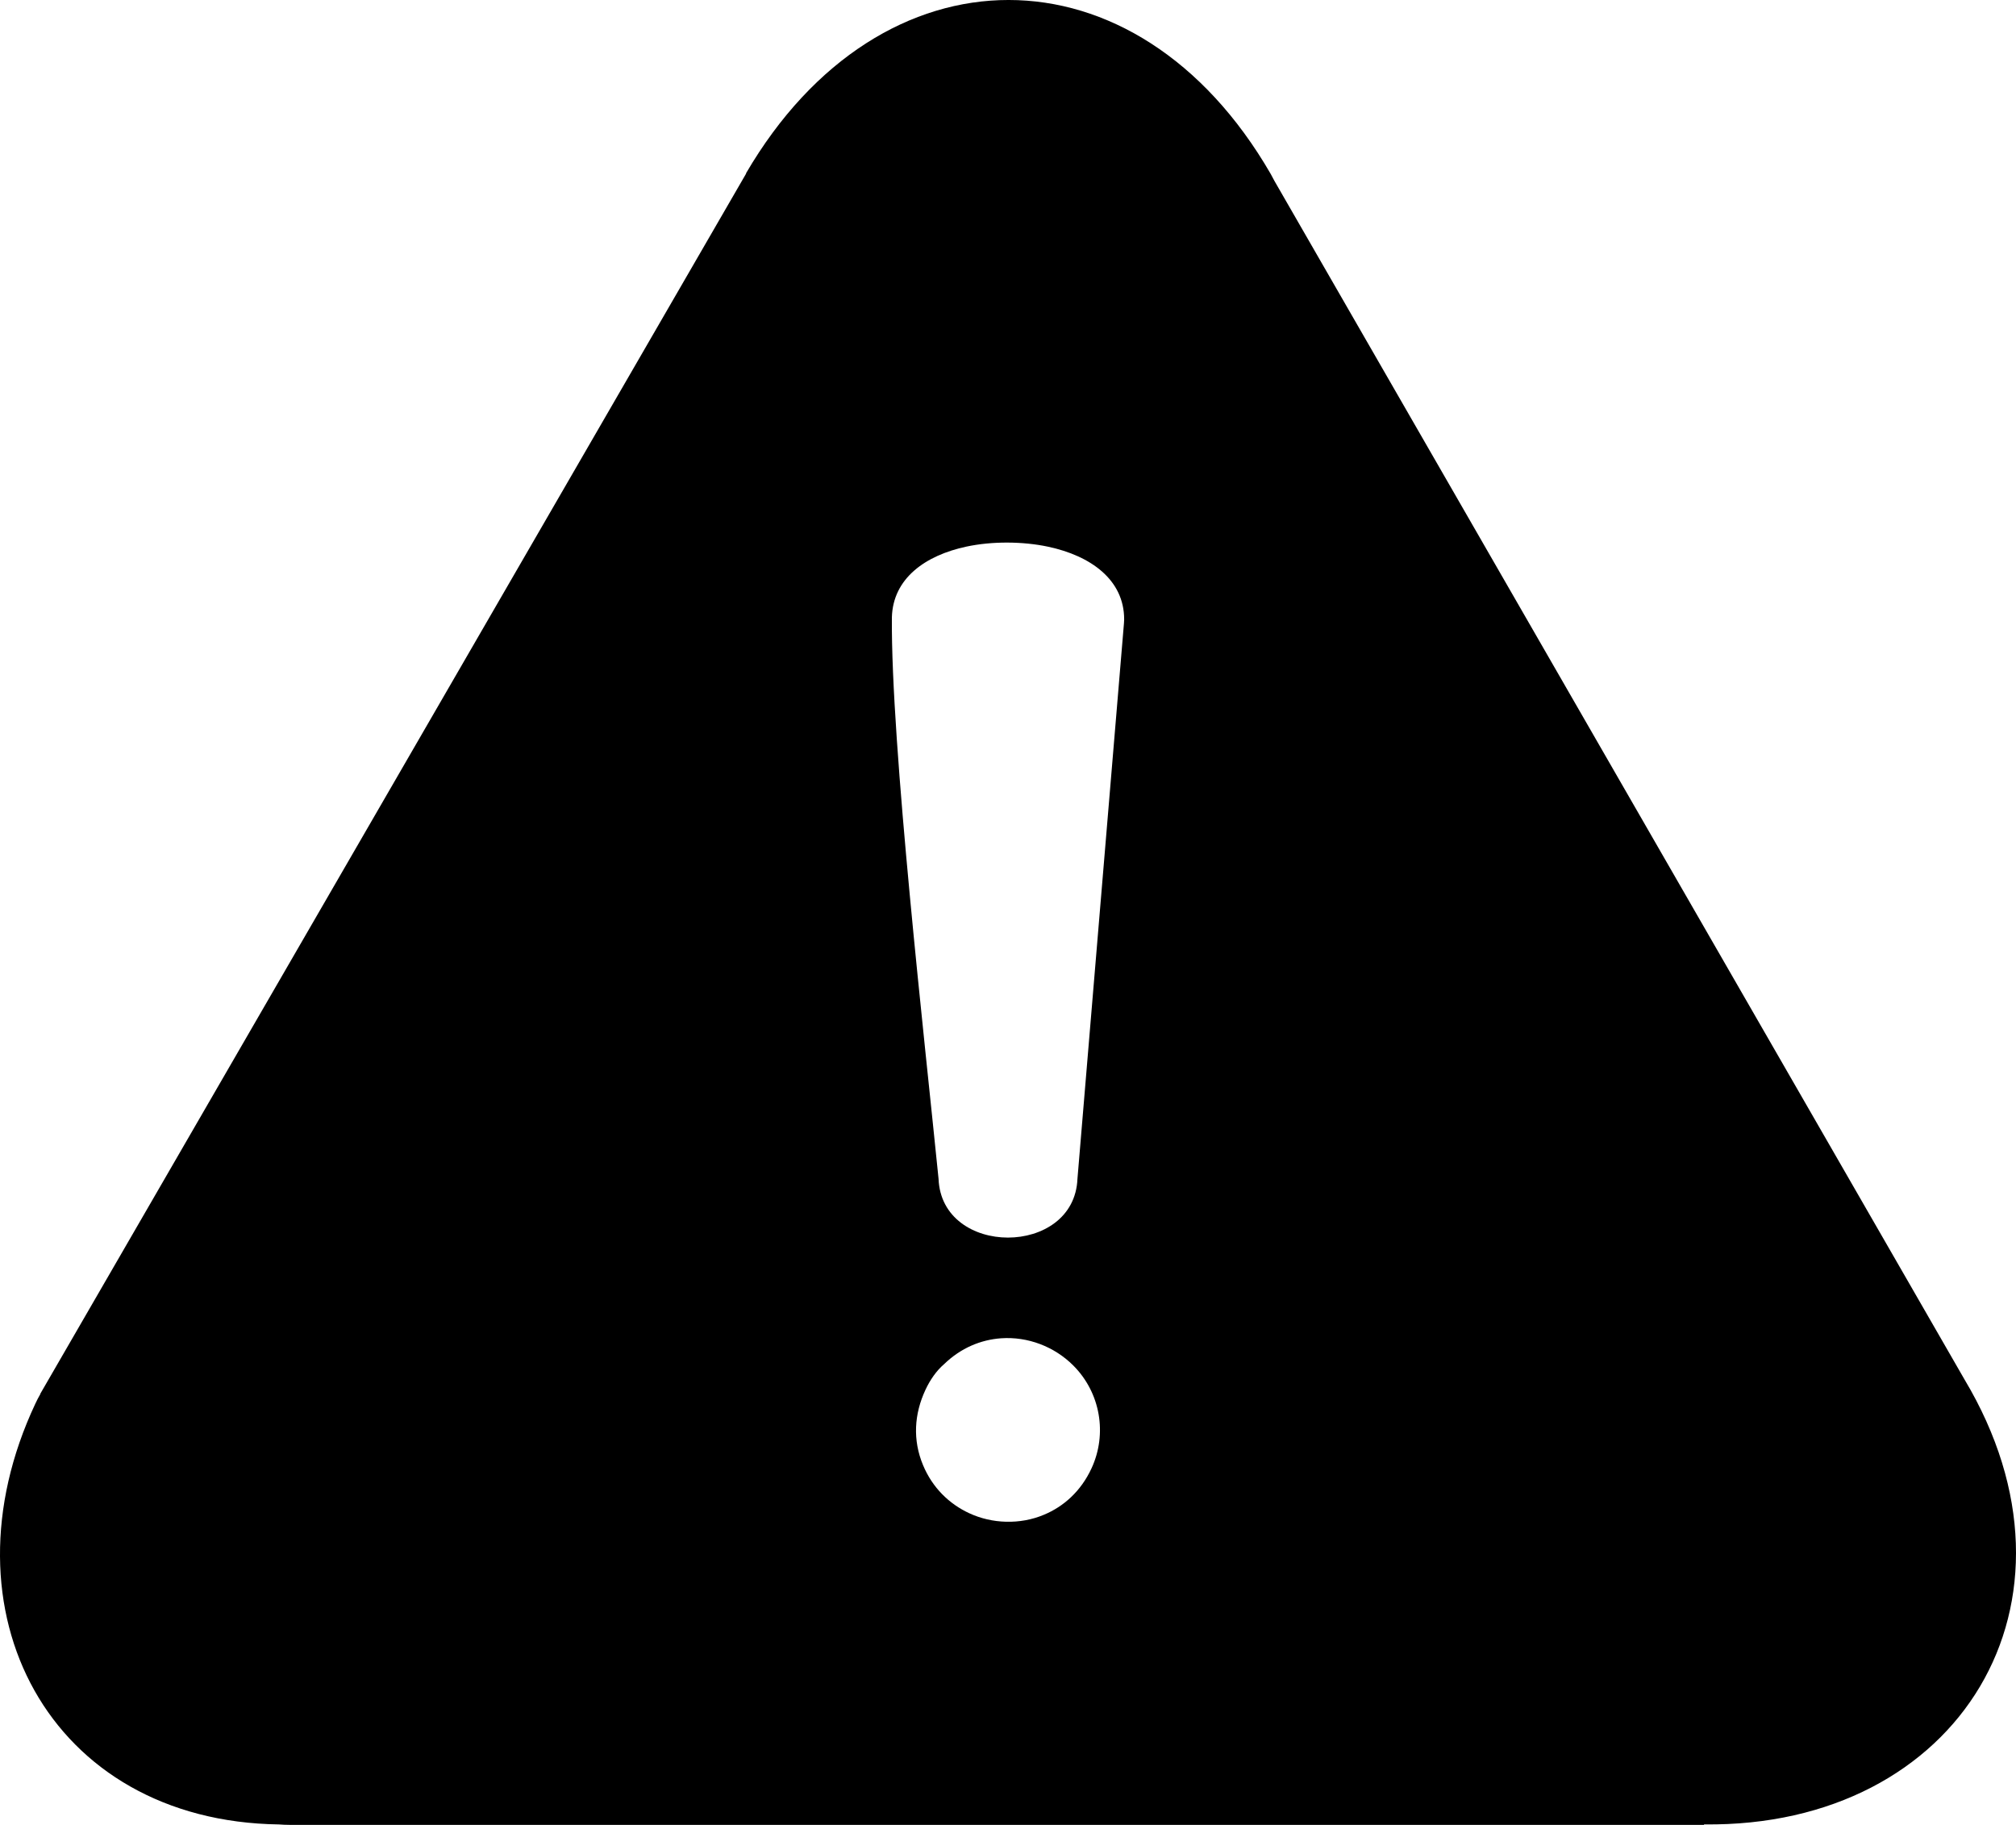
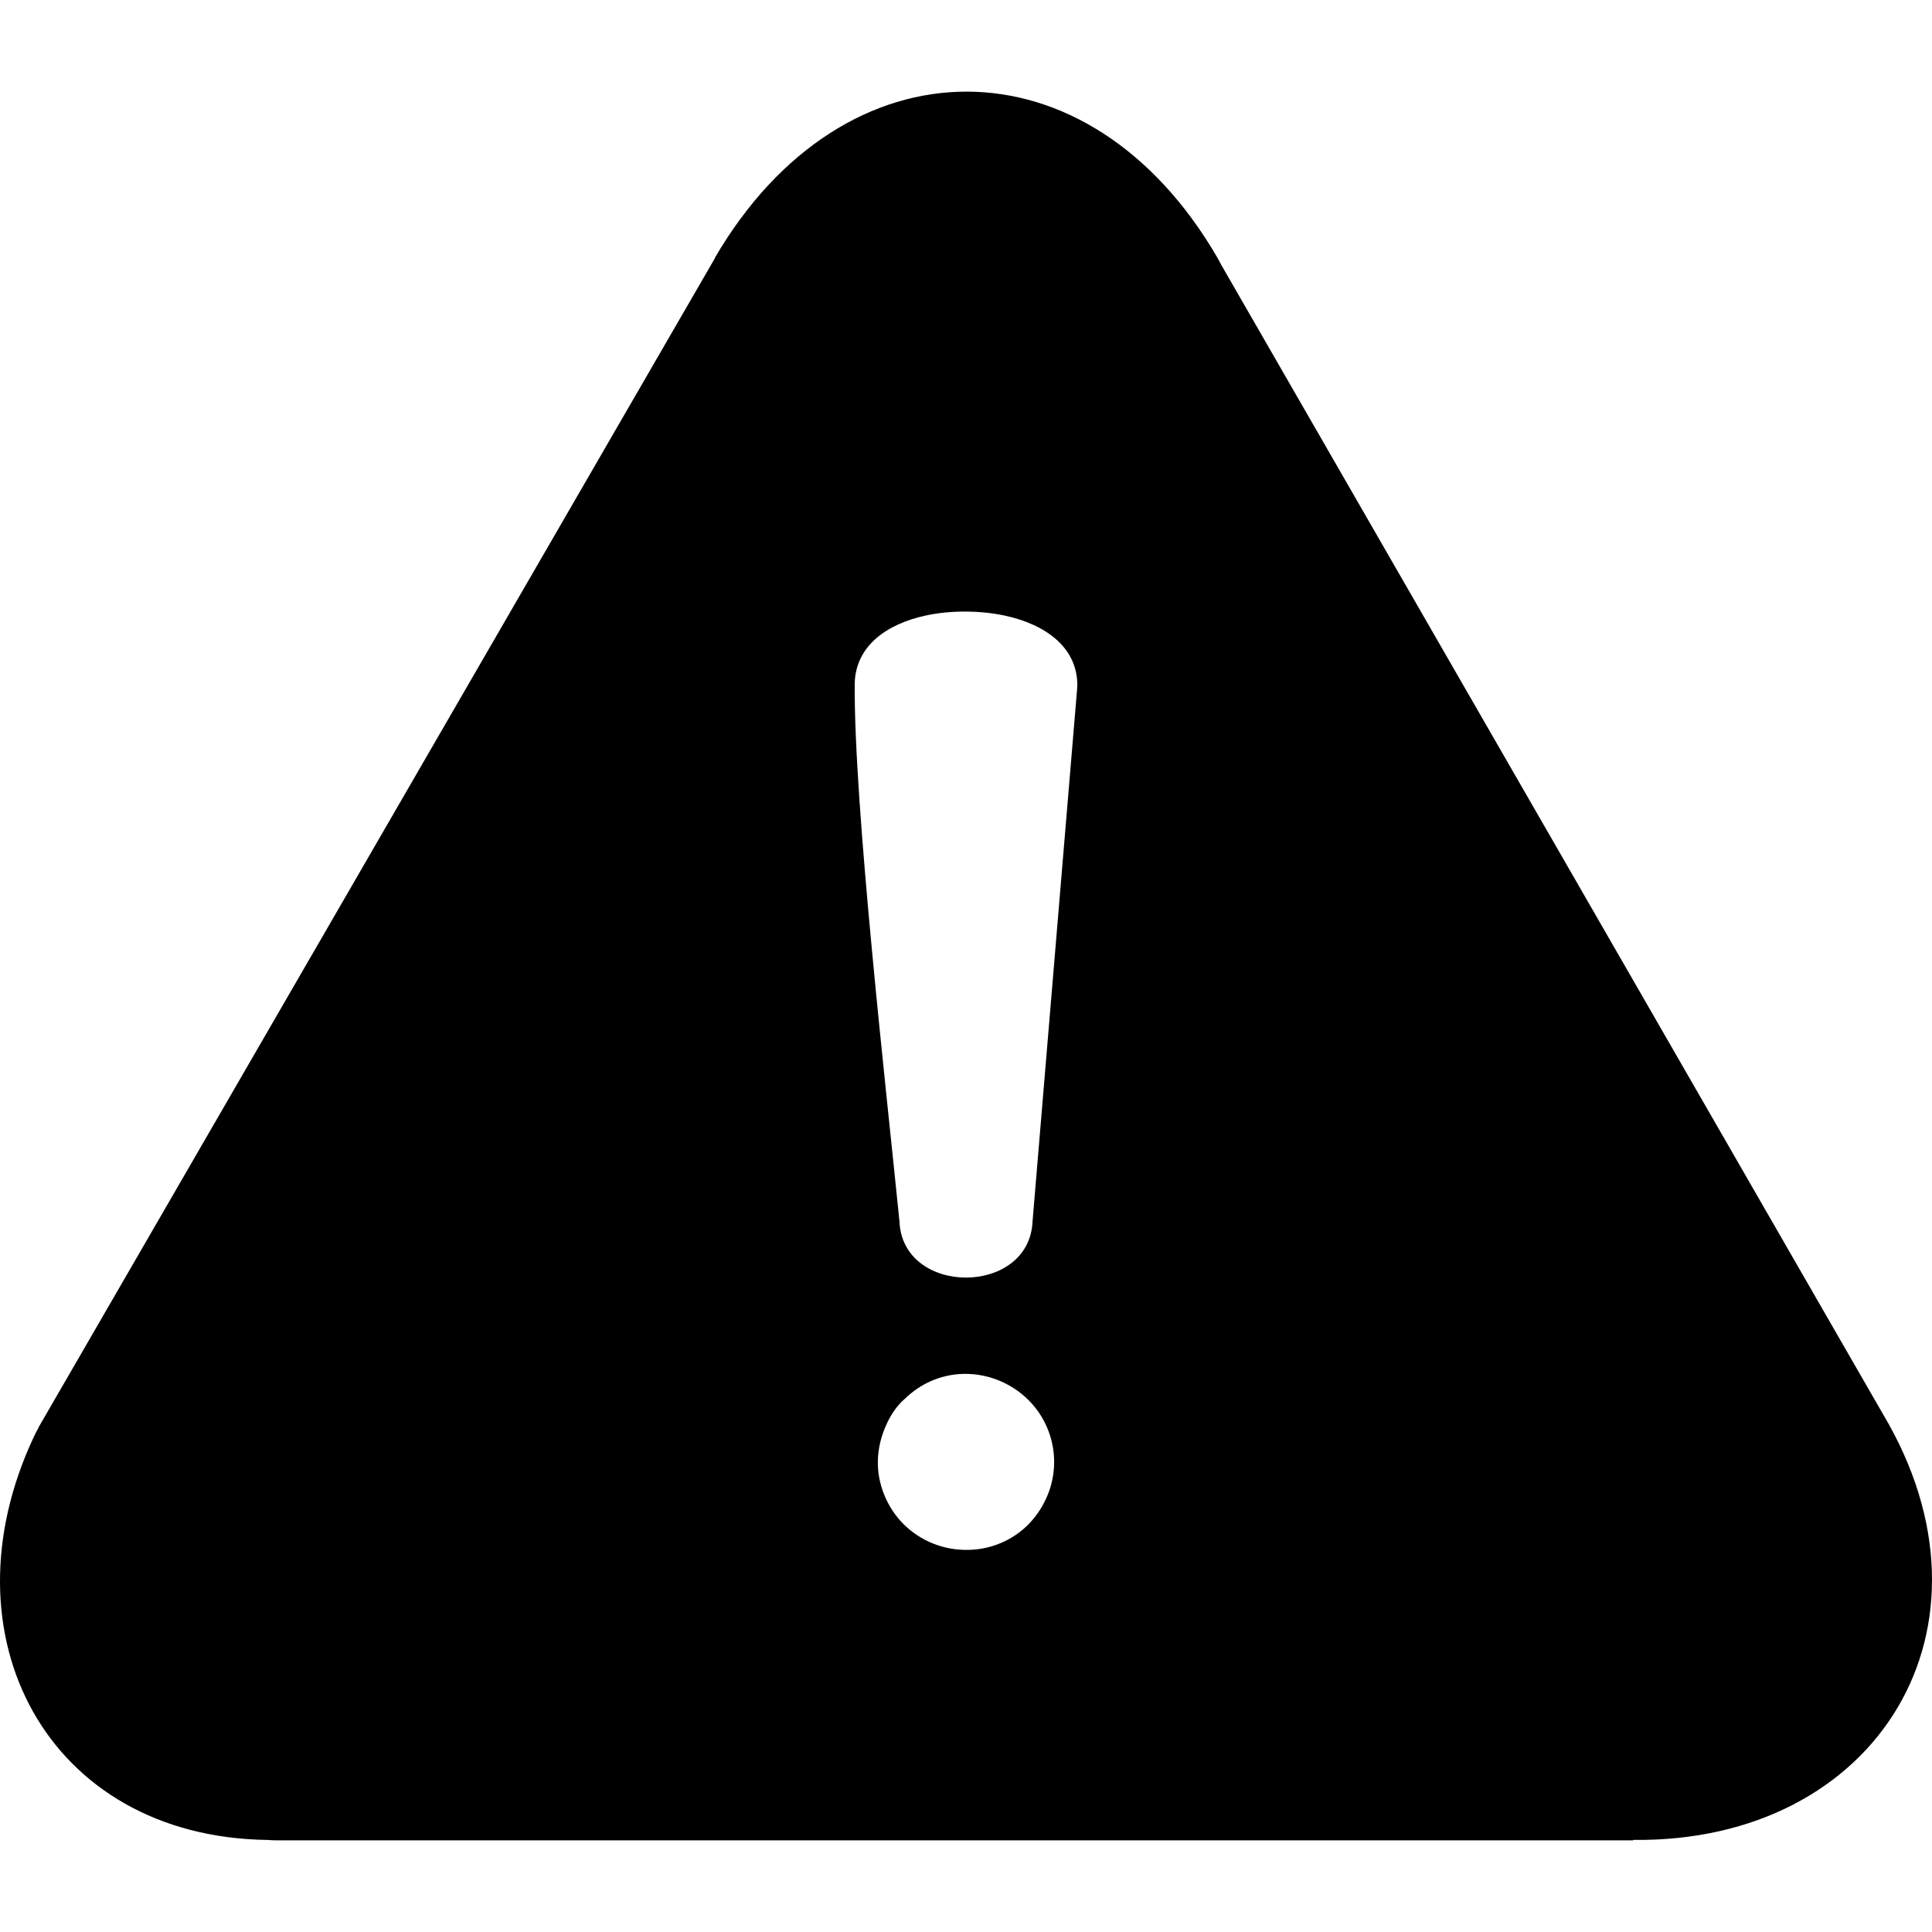
- <svg xmlns="http://www.w3.org/2000/svg" shape-rendering="geometricPrecision" text-rendering="geometricPrecision" image-rendering="optimizeQuality" fill-rule="evenodd" clip-rule="evenodd" viewBox="0 0 512 463.43">
-   <path fill="currentColor" d="M189.46 44.02c34.26-58.66 99.16-58.77 133.24.12l.97 1.81 175.27 304.4c33.71 56.4-1.2 113.76-66.17 112.96v.12H73.53c-.9 0-1.78-.04-2.66-.11-58.34-.79-86.64-54.22-61.9-106.84.39-.85.82-1.67 1.28-2.46l-.04-.03 179.3-309.94-.05-.03zm50.32 302.4c4.26-4.13 9.35-6.19 14.45-6.56 3.4-.24 6.8.29 9.94 1.48 3.13 1.19 6.01 3.03 8.39 5.41 6.92 6.91 8.72 17.38 4.64 26.16-2.69 5.8-7.08 9.7-12.11 11.78-3.03 1.27-6.3 1.84-9.56 1.76-3.27-.08-6.49-.82-9.41-2.18-5.02-2.33-9.3-6.43-11.7-12.2-2.65-6.36-2.27-12.96.63-19.15 1.15-2.46 2.75-4.81 4.73-6.5zm33.86-47.07c-.8 19.91-34.51 19.93-35.28-.01-3.41-34.1-12.13-110.53-11.85-142.58.28-9.87 8.47-15.72 18.94-17.95 3.23-.69 6.78-1.03 10.35-1.02 3.6.01 7.16.36 10.39 1.05 10.82 2.3 19.31 8.39 19.31 18.45l-.05 1-11.81 141.06z" />
+ <svg xmlns="http://www.w3.org/2000/svg" width="10" height="10" shape-rendering="geometricPrecision" text-rendering="geometricPrecision" image-rendering="optimizeQuality" fill-rule="evenodd" clip-rule="evenodd" viewBox="0 0 512 463.43">
+   <path d="M189.46 44.02c34.26-58.66 99.16-58.77 133.24.12l.97 1.81 175.27 304.4c33.71 56.4-1.2 113.76-66.17 112.96v.12H73.53c-.9 0-1.78-.04-2.66-.11-58.34-.79-86.64-54.22-61.9-106.84.39-.85.82-1.67 1.28-2.46l-.04-.03 179.3-309.94-.05-.03zm50.32 302.4c4.26-4.13 9.35-6.19 14.45-6.56 3.4-.24 6.8.29 9.94 1.48 3.13 1.19 6.01 3.03 8.39 5.41 6.92 6.91 8.72 17.38 4.64 26.16-2.69 5.8-7.08 9.7-12.11 11.78-3.03 1.27-6.3 1.84-9.56 1.76-3.27-.08-6.49-.82-9.41-2.18-5.02-2.33-9.3-6.43-11.7-12.2-2.65-6.36-2.27-12.96.63-19.15 1.15-2.46 2.75-4.81 4.73-6.5zm33.86-47.07c-.8 19.91-34.51 19.93-35.28-.01-3.41-34.1-12.13-110.53-11.85-142.58.28-9.87 8.47-15.72 18.94-17.95 3.23-.69 6.78-1.03 10.35-1.02 3.6.01 7.16.36 10.39 1.05 10.82 2.3 19.31 8.39 19.31 18.45l-.05 1-11.81 141.06z" />
</svg>
